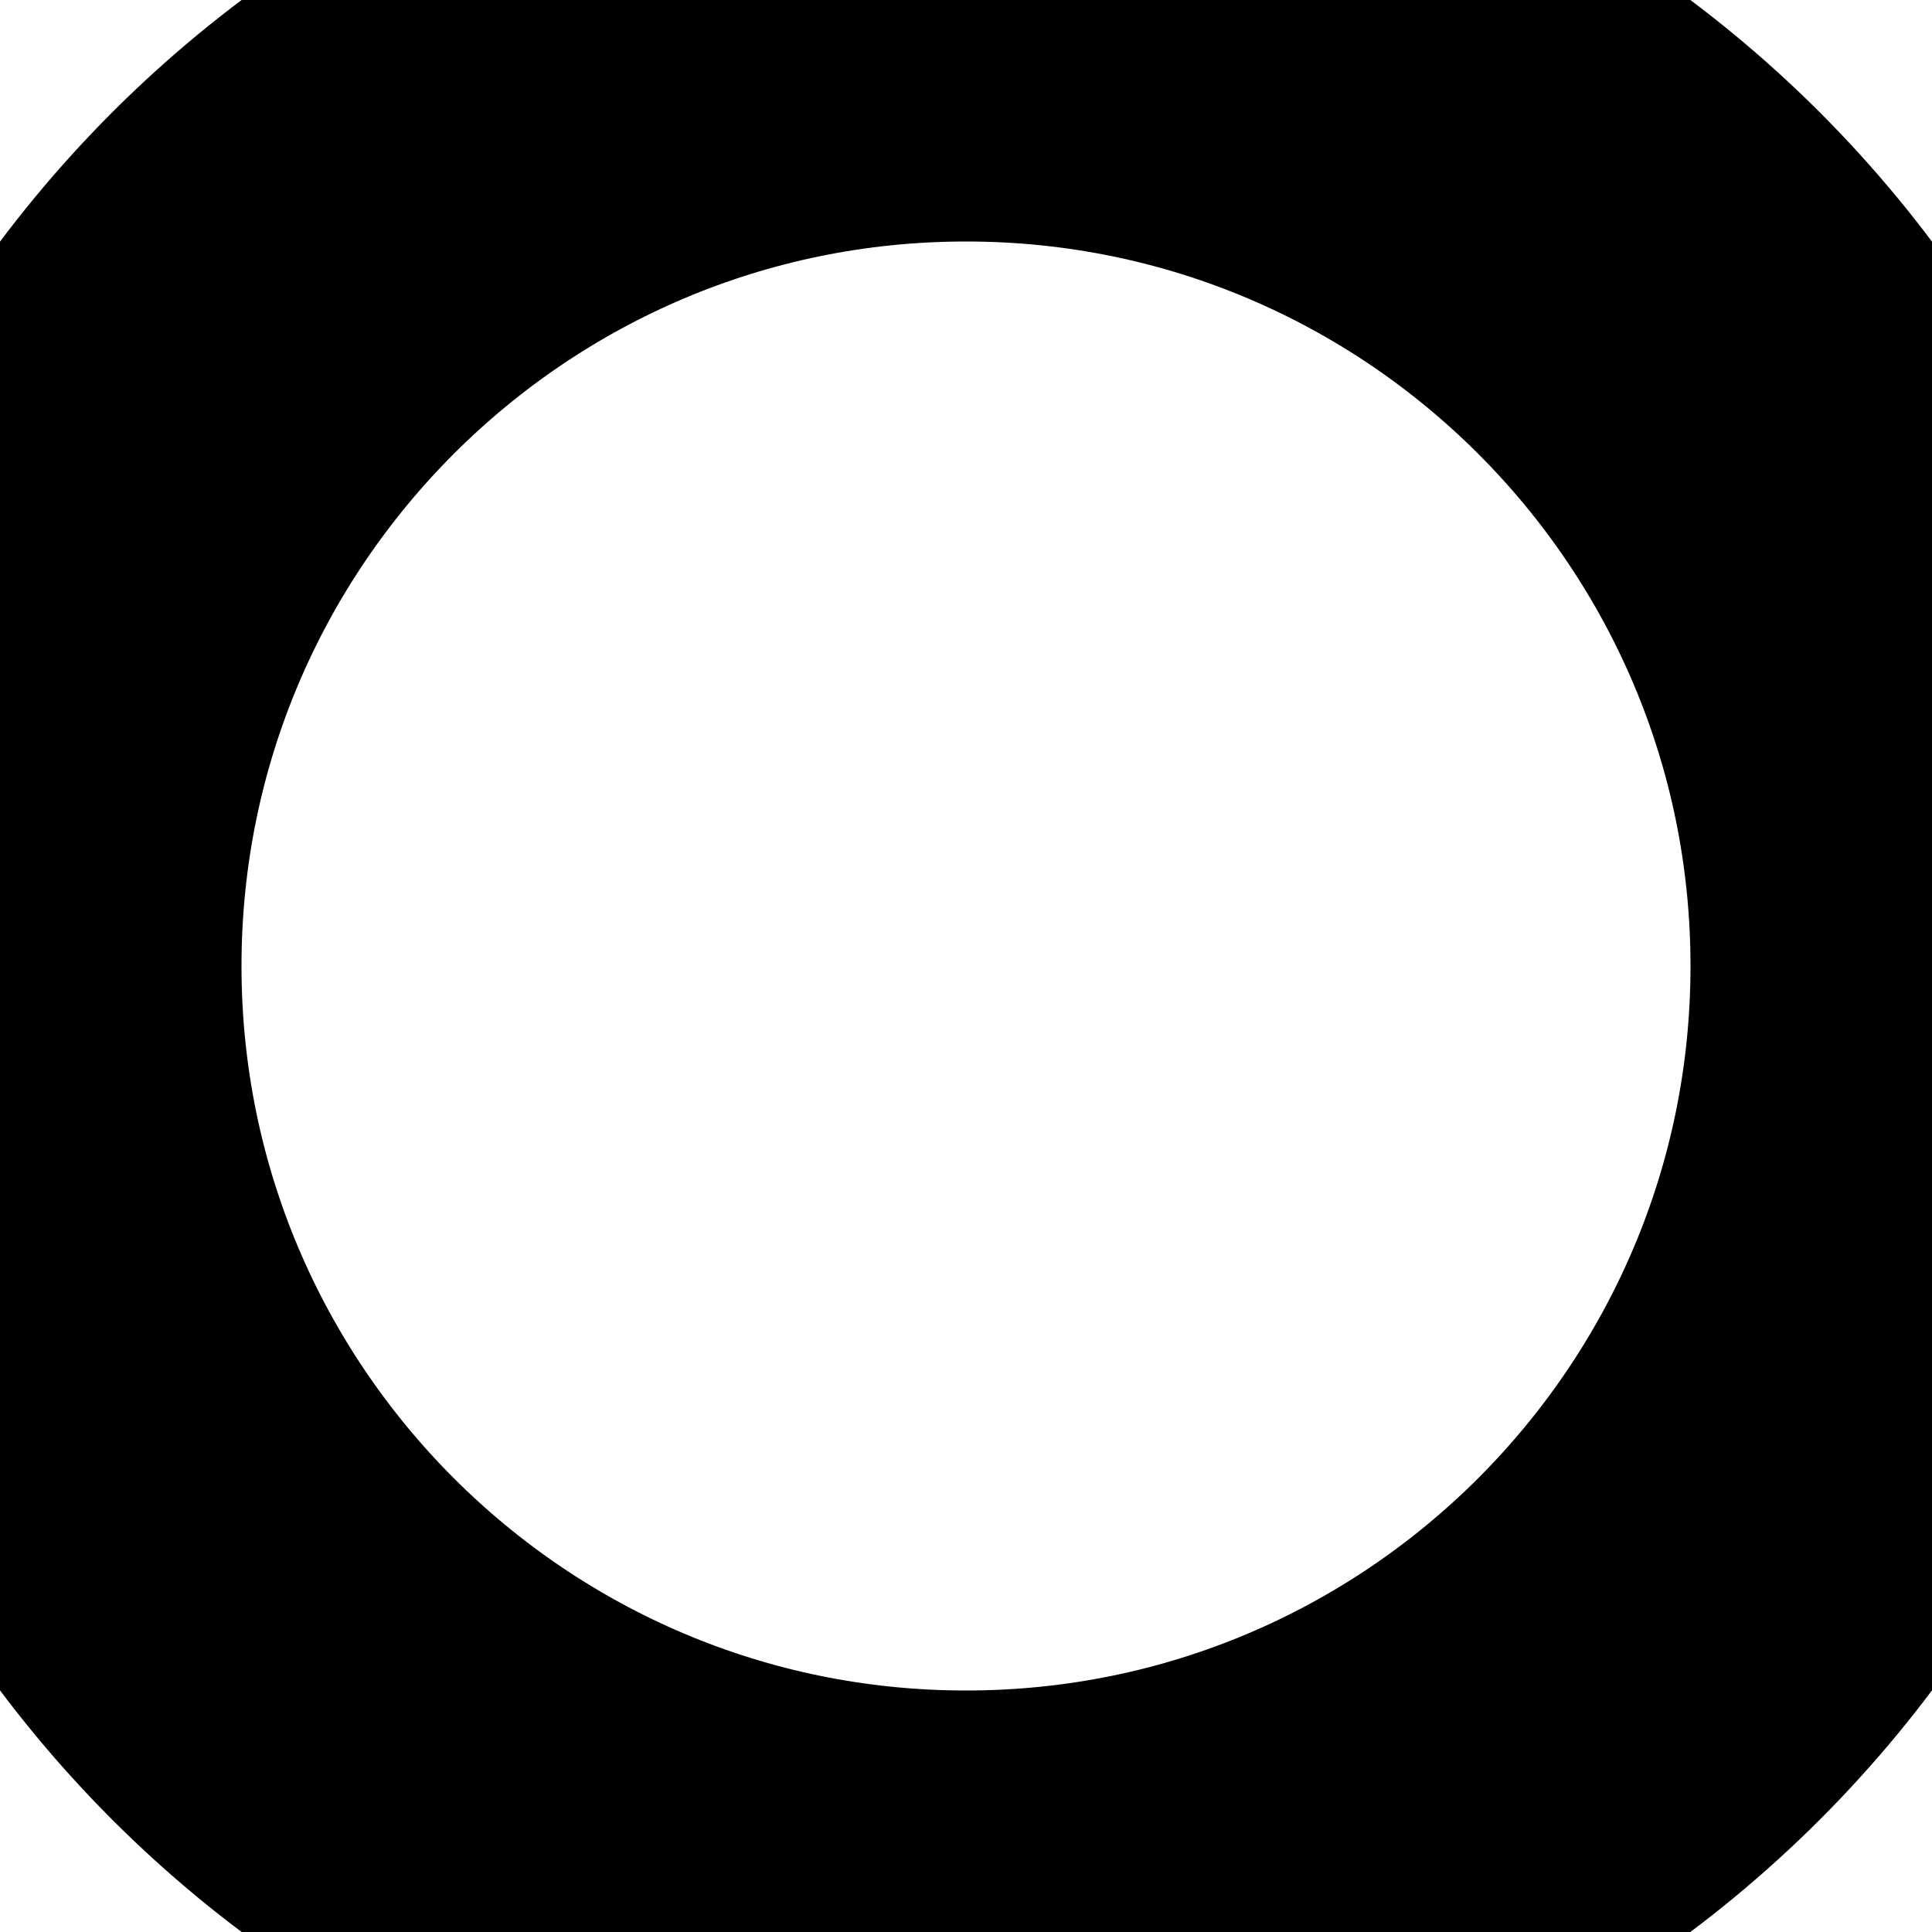
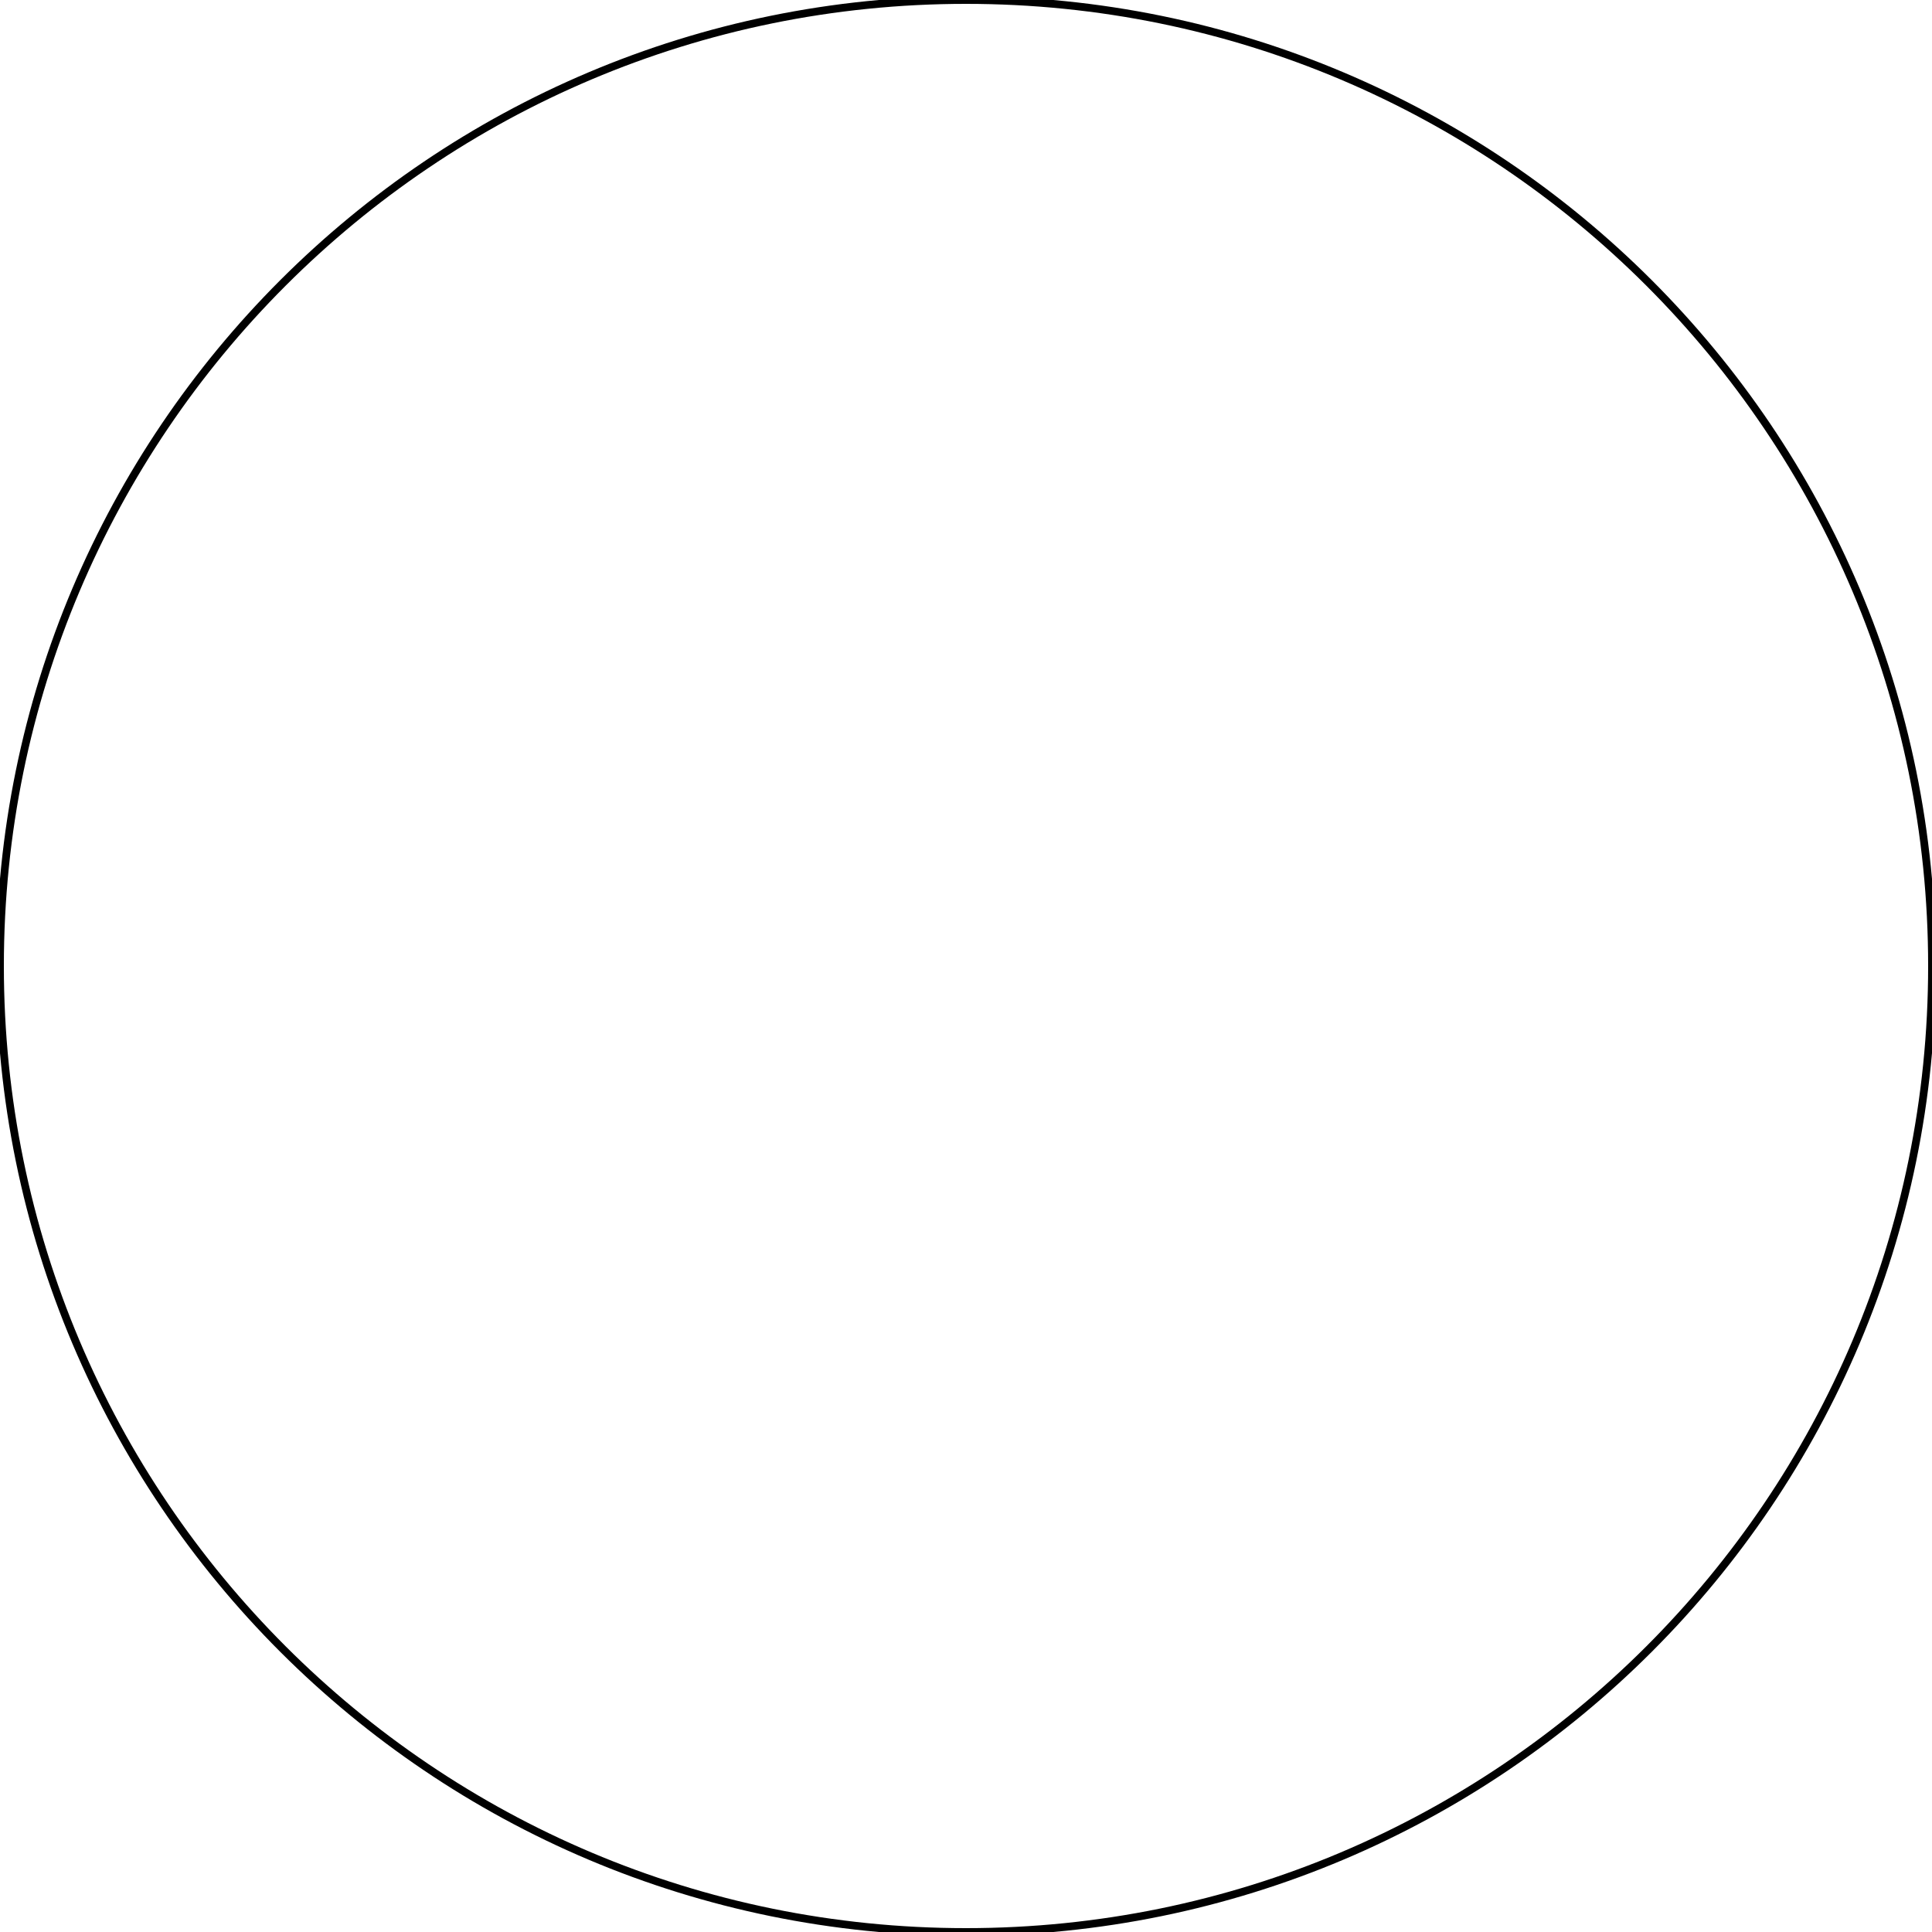
- <svg xmlns="http://www.w3.org/2000/svg" height="2" stroke-opacity="1" viewBox="0 0 2 2" font-size="1" width="2" stroke="rgb(0,0,0)" version="1.1">
+ <svg xmlns="http://www.w3.org/2000/svg" height="200" stroke-opacity="1" viewBox="0 0 200 200" font-size="1" width="200" stroke="rgb(0,0,0)" version="1.1">
  <defs />
-   <g stroke-linejoin="miter" stroke-opacity="1.0" fill-opacity="0.0" stroke="rgb(0,0,0)" stroke-width="0.5" fill="rgb(0,0,0)" stroke-linecap="butt" stroke-miterlimit="10.0">
-     <path d="M 2,1 c 0,-0.552 -0.448,-1 -1 -1c -0.552,-0 -1,0.448 -1 1c -0,0.552 0.448,1 1 1c 0.552,0 1,-0.448 1 -1Z" />
+   <g stroke-linejoin="miter" stroke-opacity="1.0" fill-opacity="0.0" stroke="rgb(0,0,0)" stroke-width="0.8" fill="rgb(0,0,0)" stroke-linecap="butt" stroke-miterlimit="10.0">
+     <path d="M 200,100 c 0,-55.228 -44.772,-100 -100 -100c -55.228,-0 -100,44.772 -100 100c -0,55.228 44.772,100 100 100c 55.228,0 100,-44.772 100 -100Z" />
  </g>
</svg>
